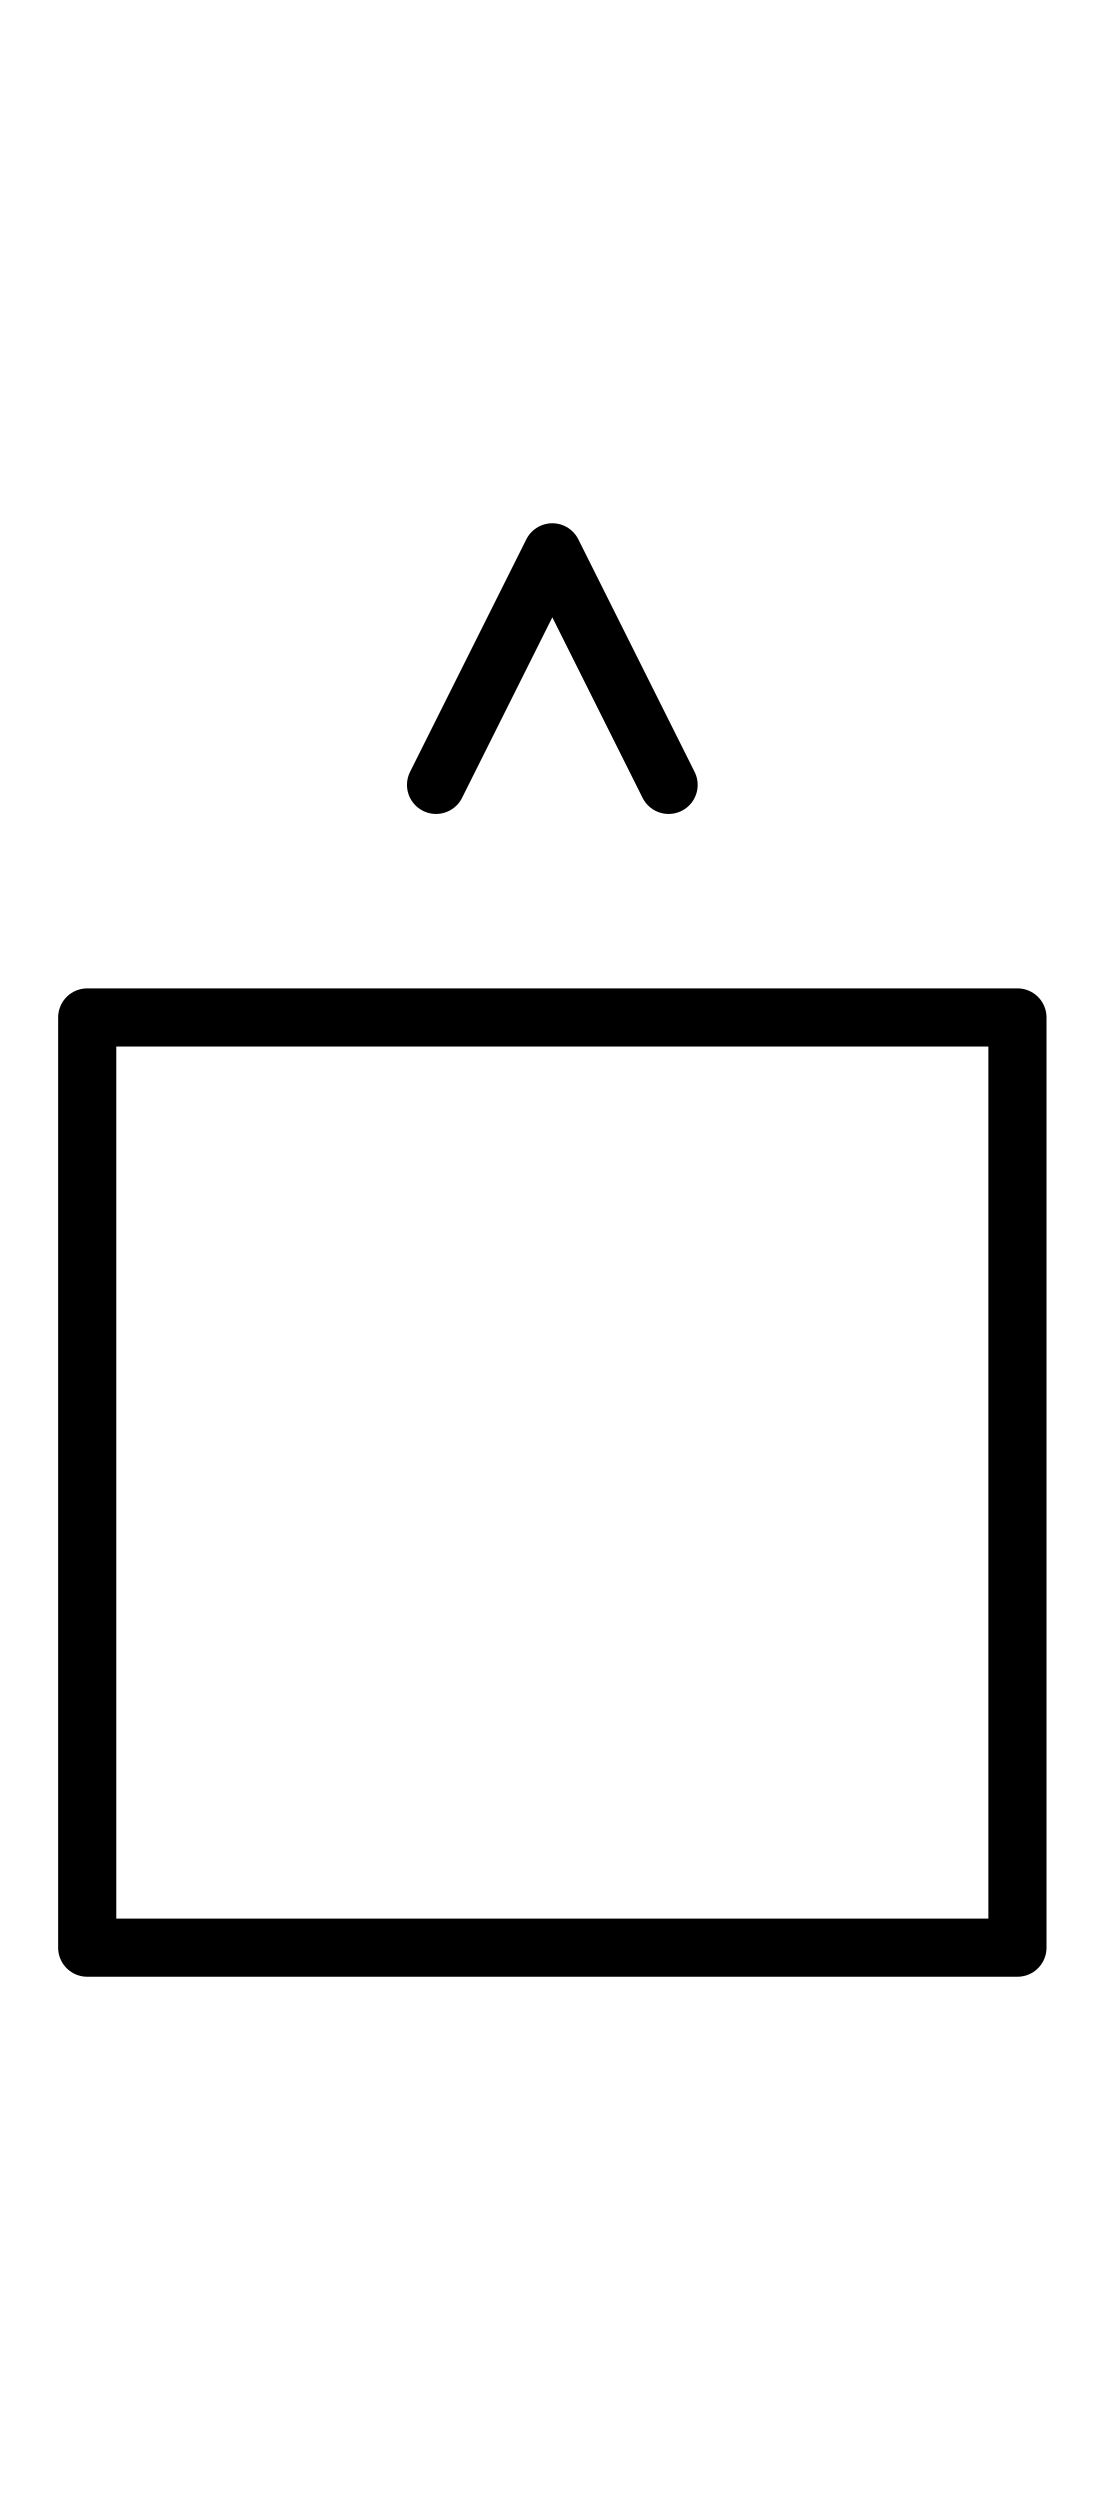
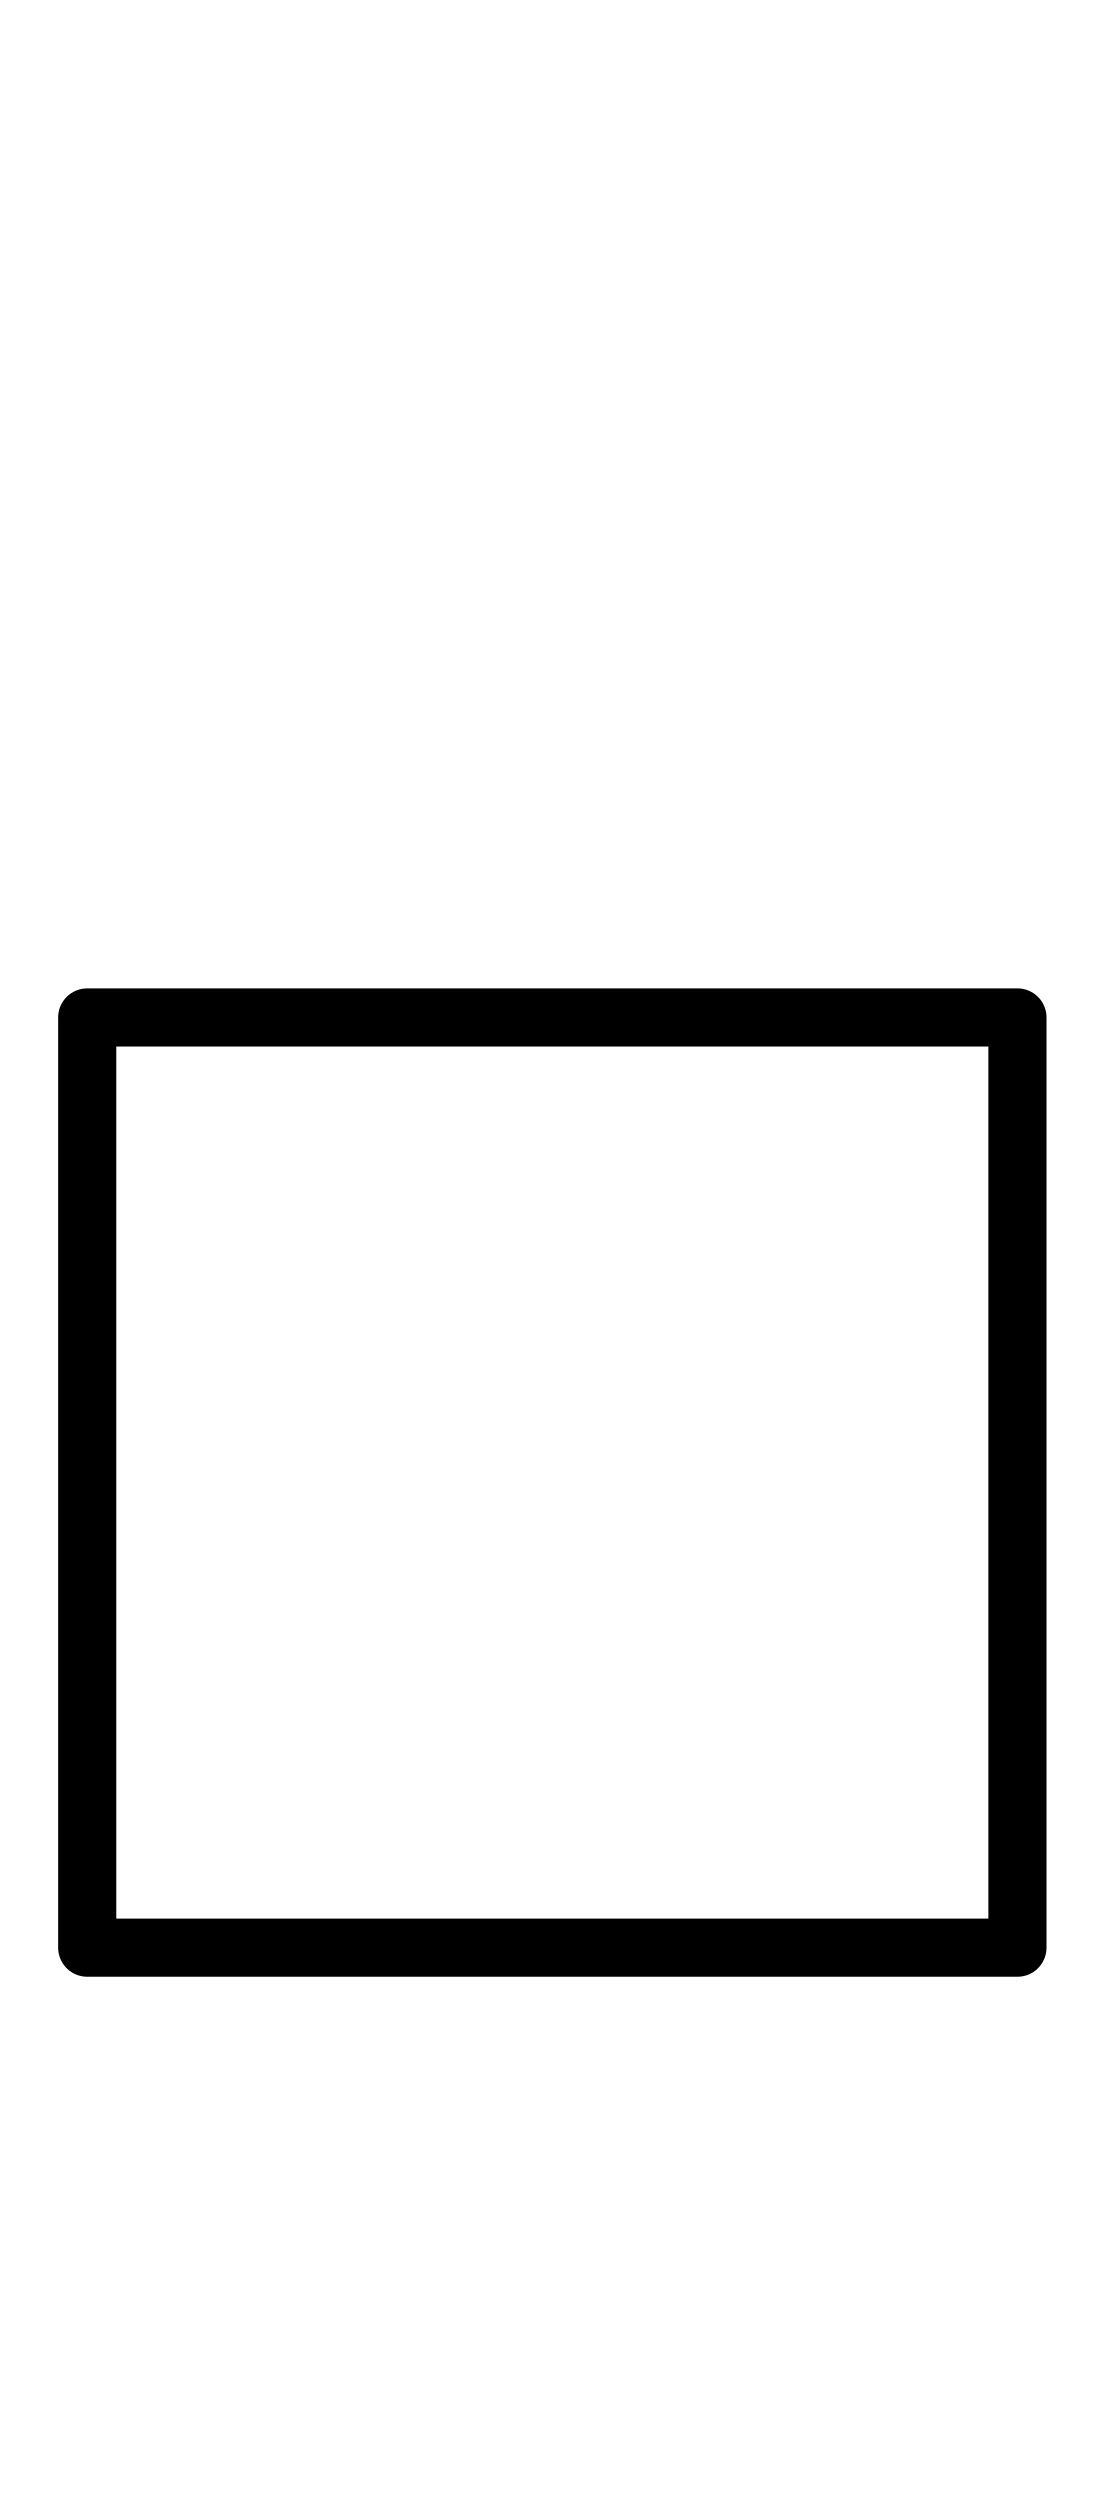
<svg xmlns="http://www.w3.org/2000/svg" data-generator="bliss-svg-builder" width="57" height="129" viewBox="-0.75 -0.75 9.5 21.5">
  <g class="bliss-content" fill="none" stroke="#000000" stroke-linejoin="round" stroke-linecap="round" stroke-width="0.5">
-     <path d="M0,8h8M0,16h8M0,8v8M8,8v8M3,6l1,-2M4,4l1,2" />
+     <path d="M0,8h8M0,16h8M0,8v8M8,8v8" />
  </g>
</svg>
